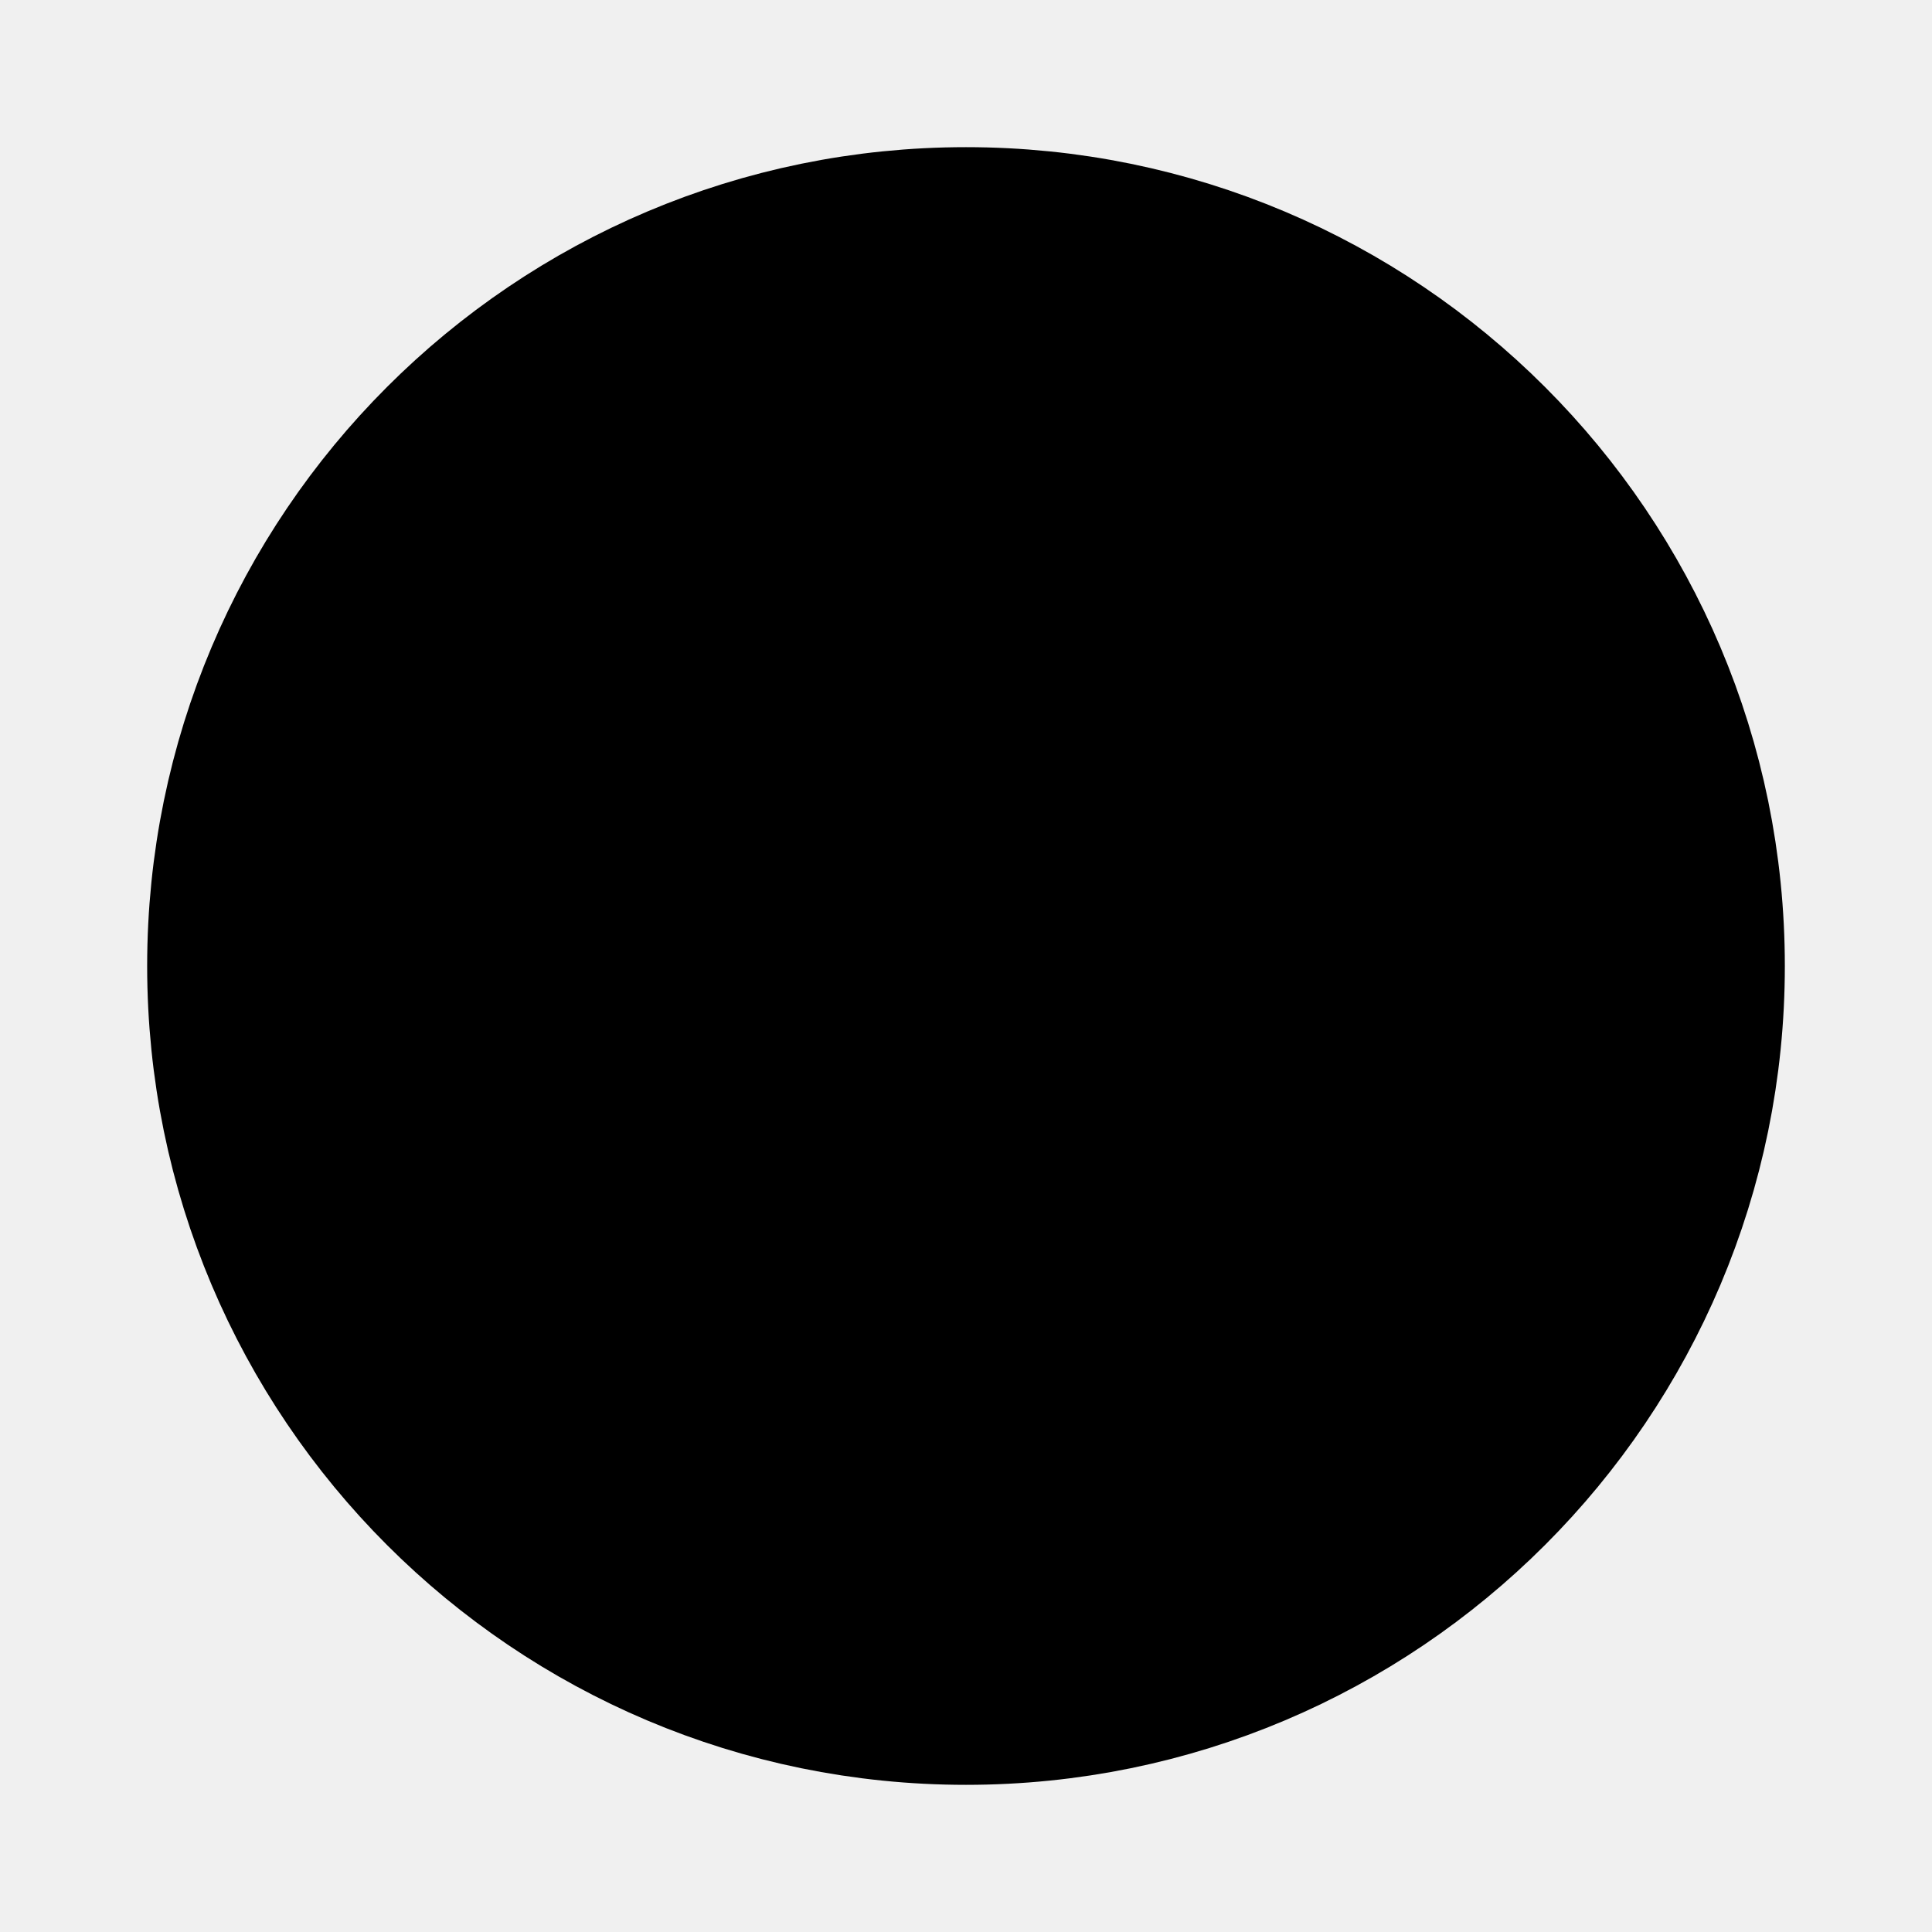
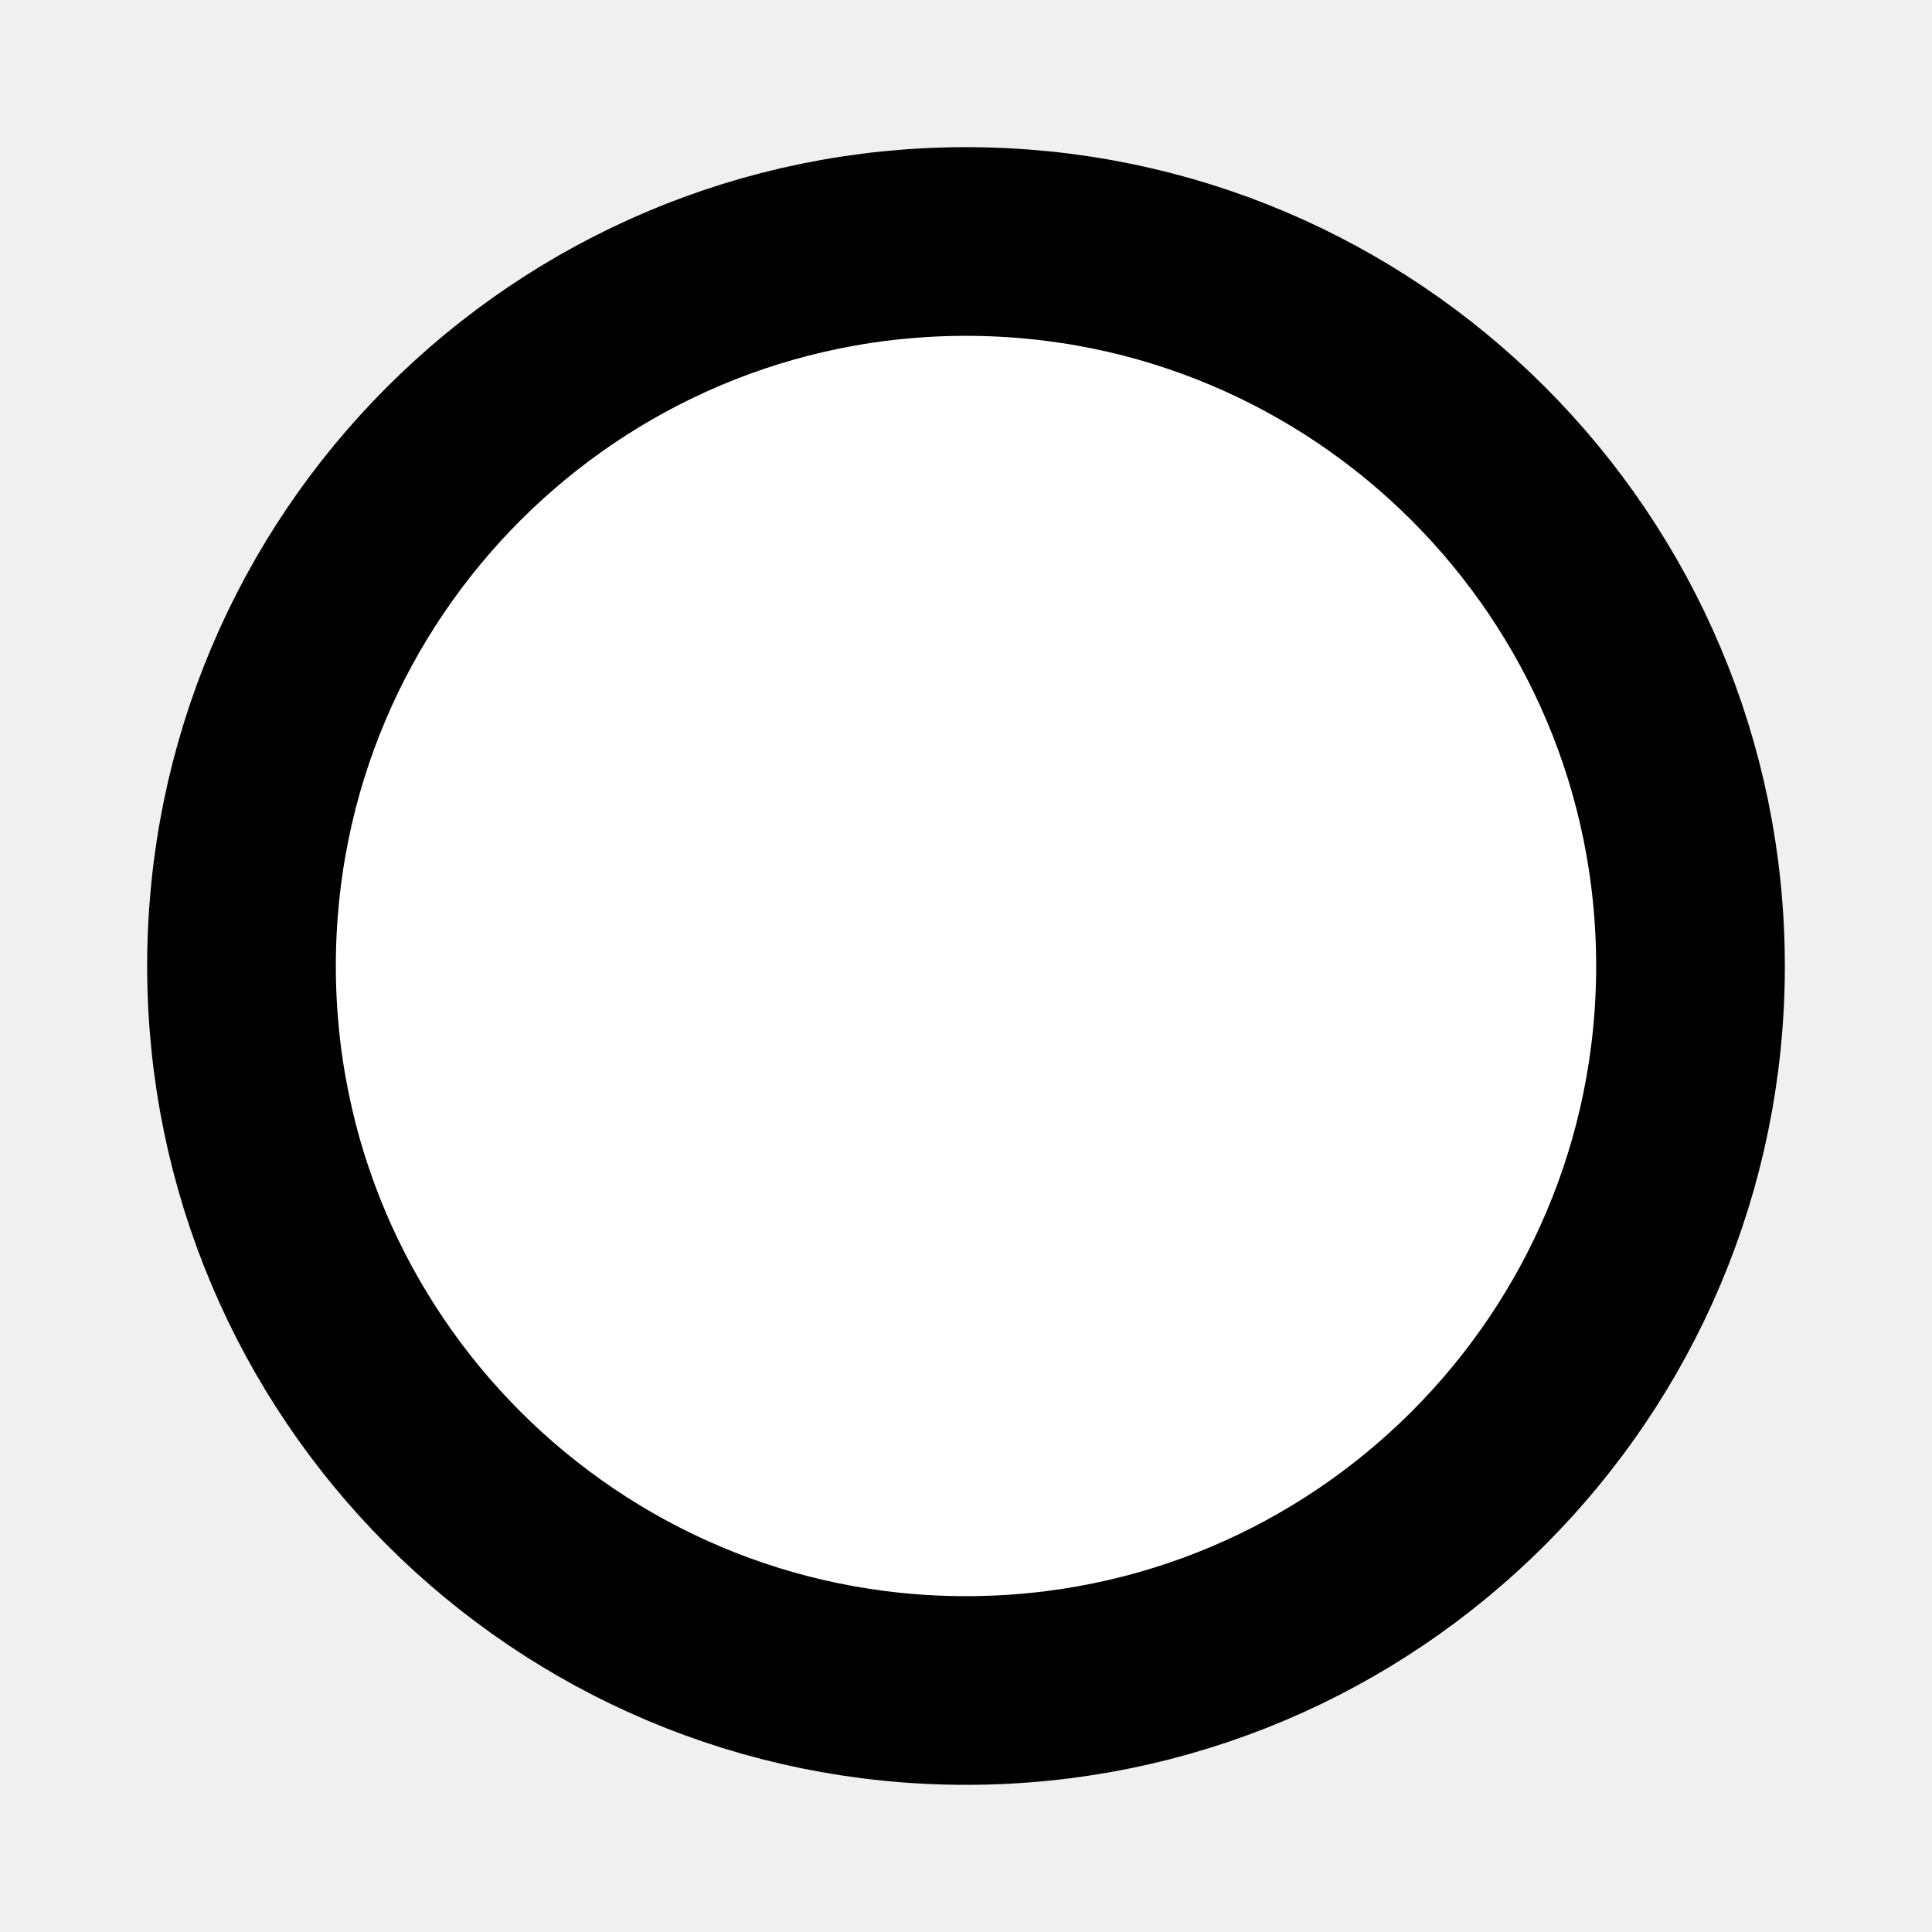
<svg xmlns="http://www.w3.org/2000/svg" height="15" width="15" class="ionicon" viewBox="0 0 512 512">
-   <circle cx="256" cy="256" r="192" fill="#000" stroke="currentColor" stroke-linecap="round" stroke-linejoin="round" stroke-width="50" />
+   <circle cx="256" cy="256" r="192" fill="#fff" stroke="currentColor" stroke-linecap="round" stroke-linejoin="round" stroke-width="50" />
</svg>
